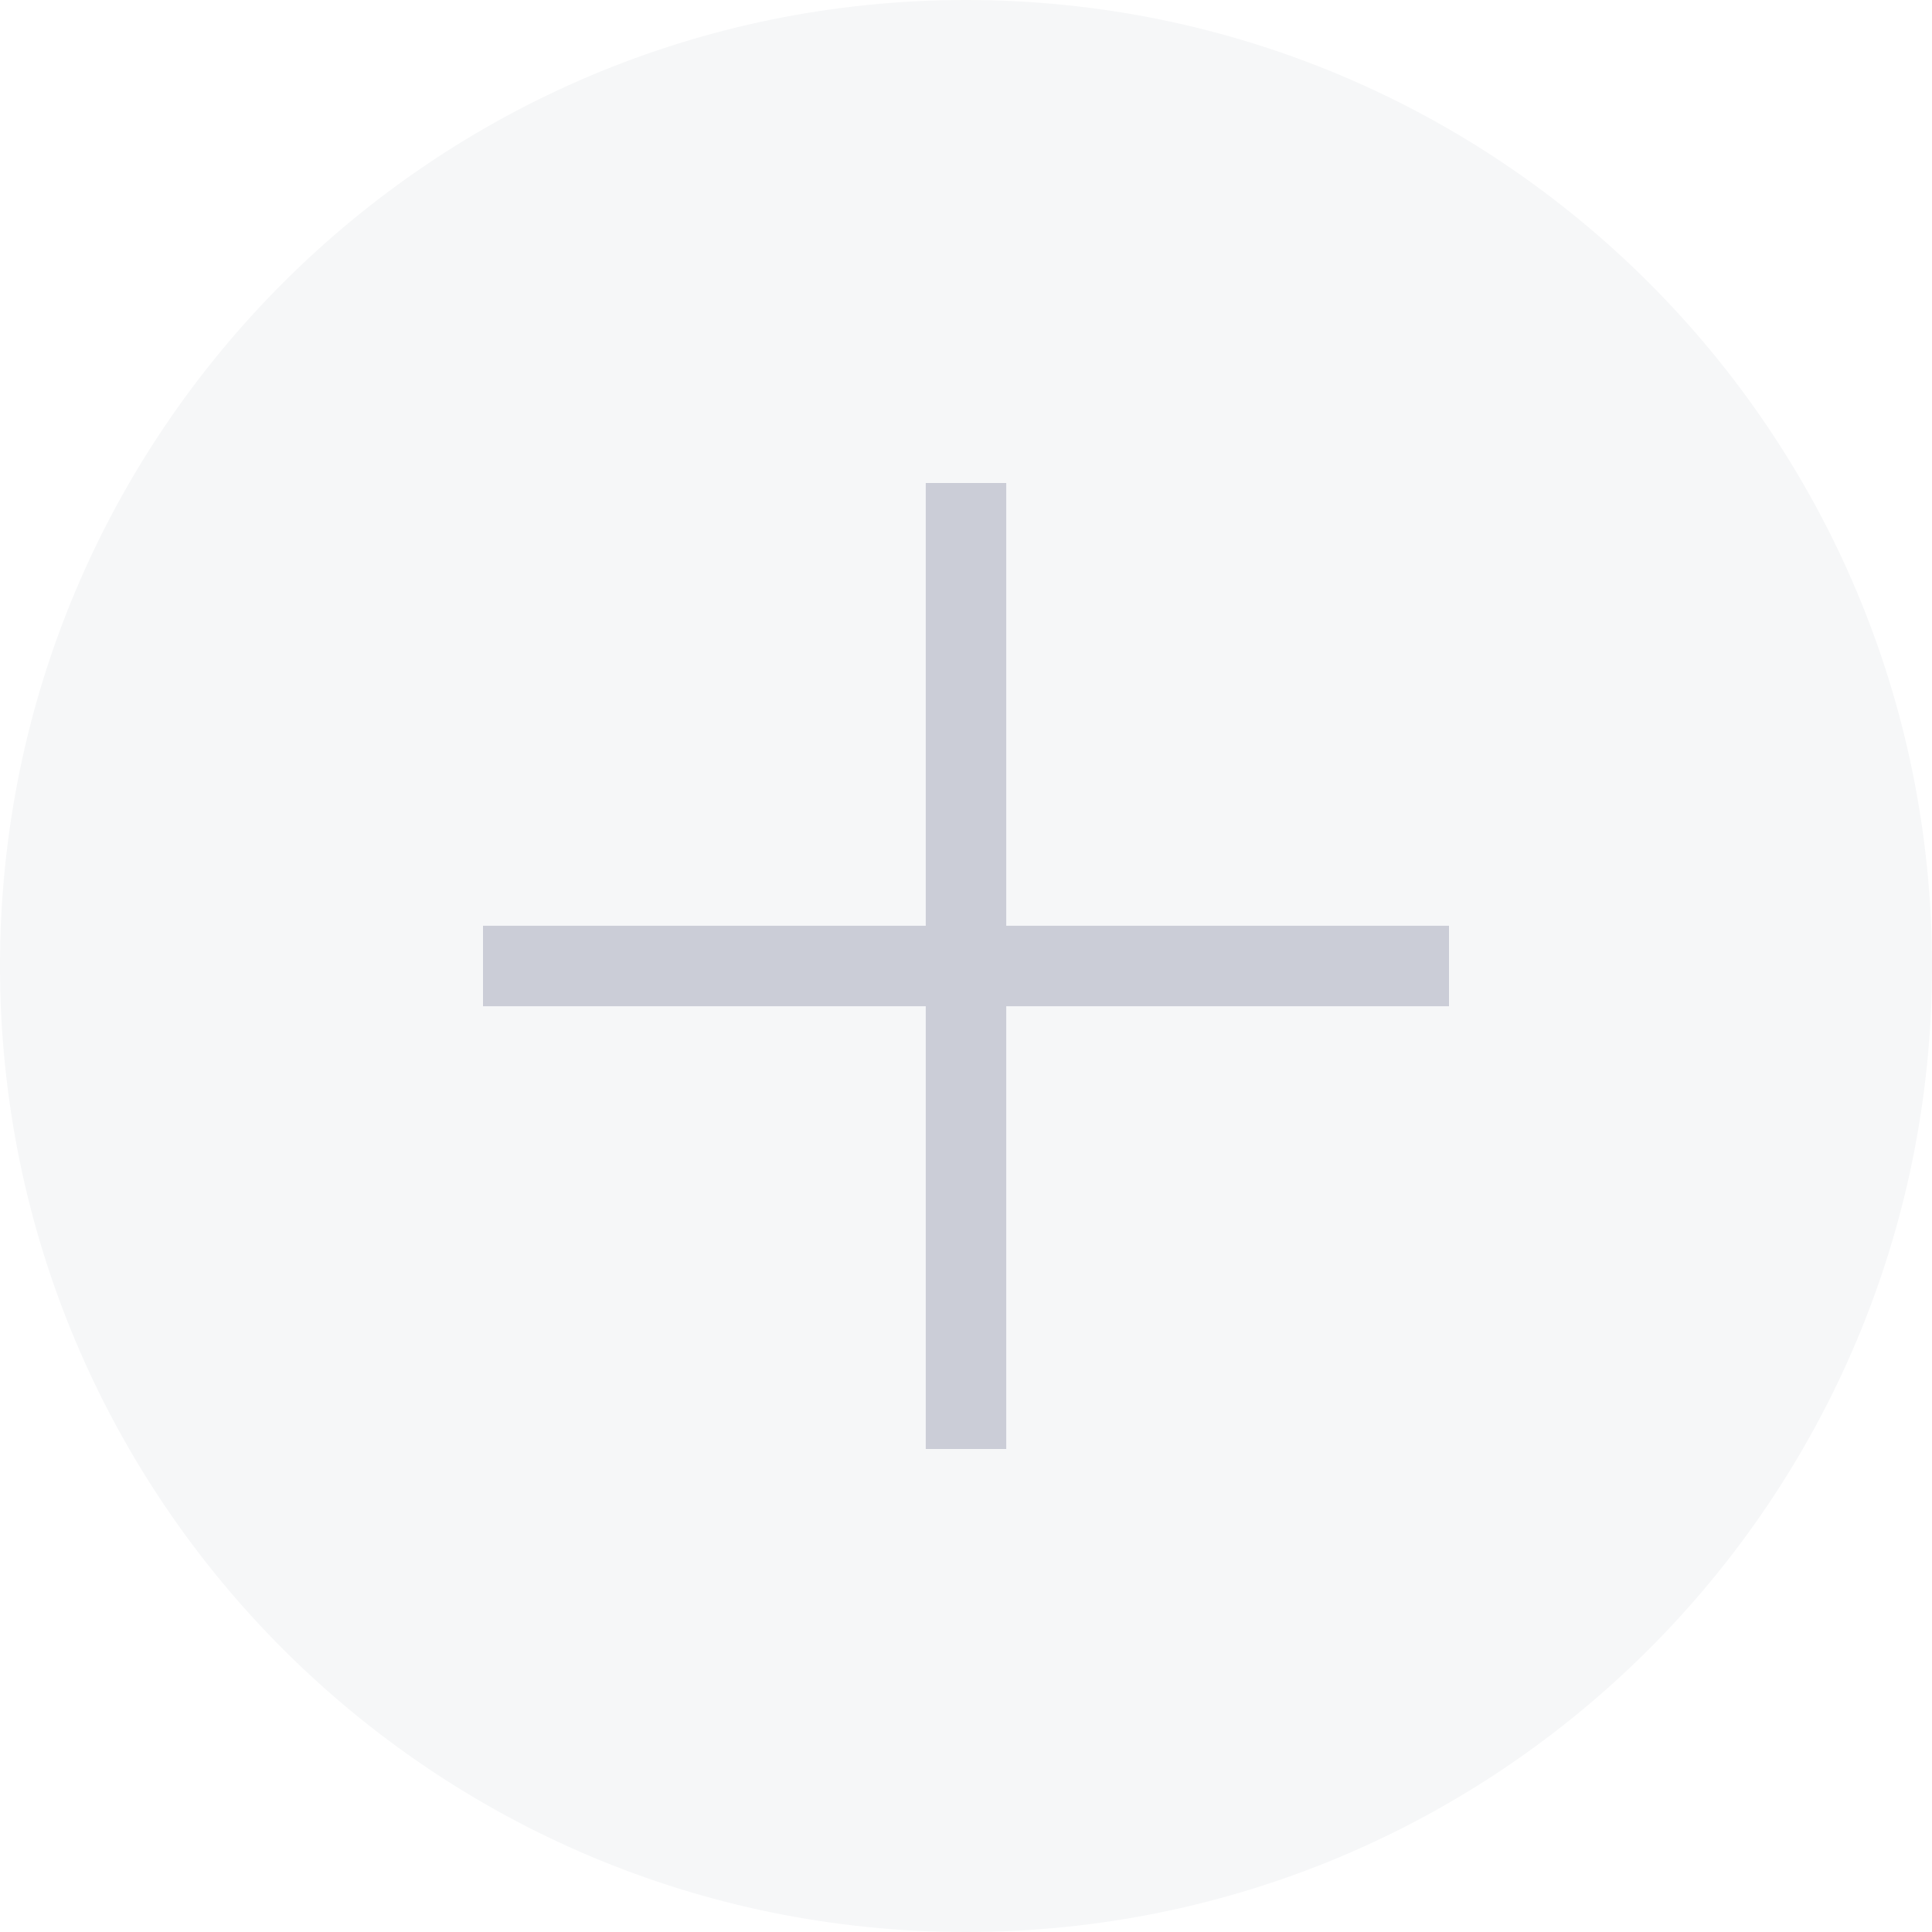
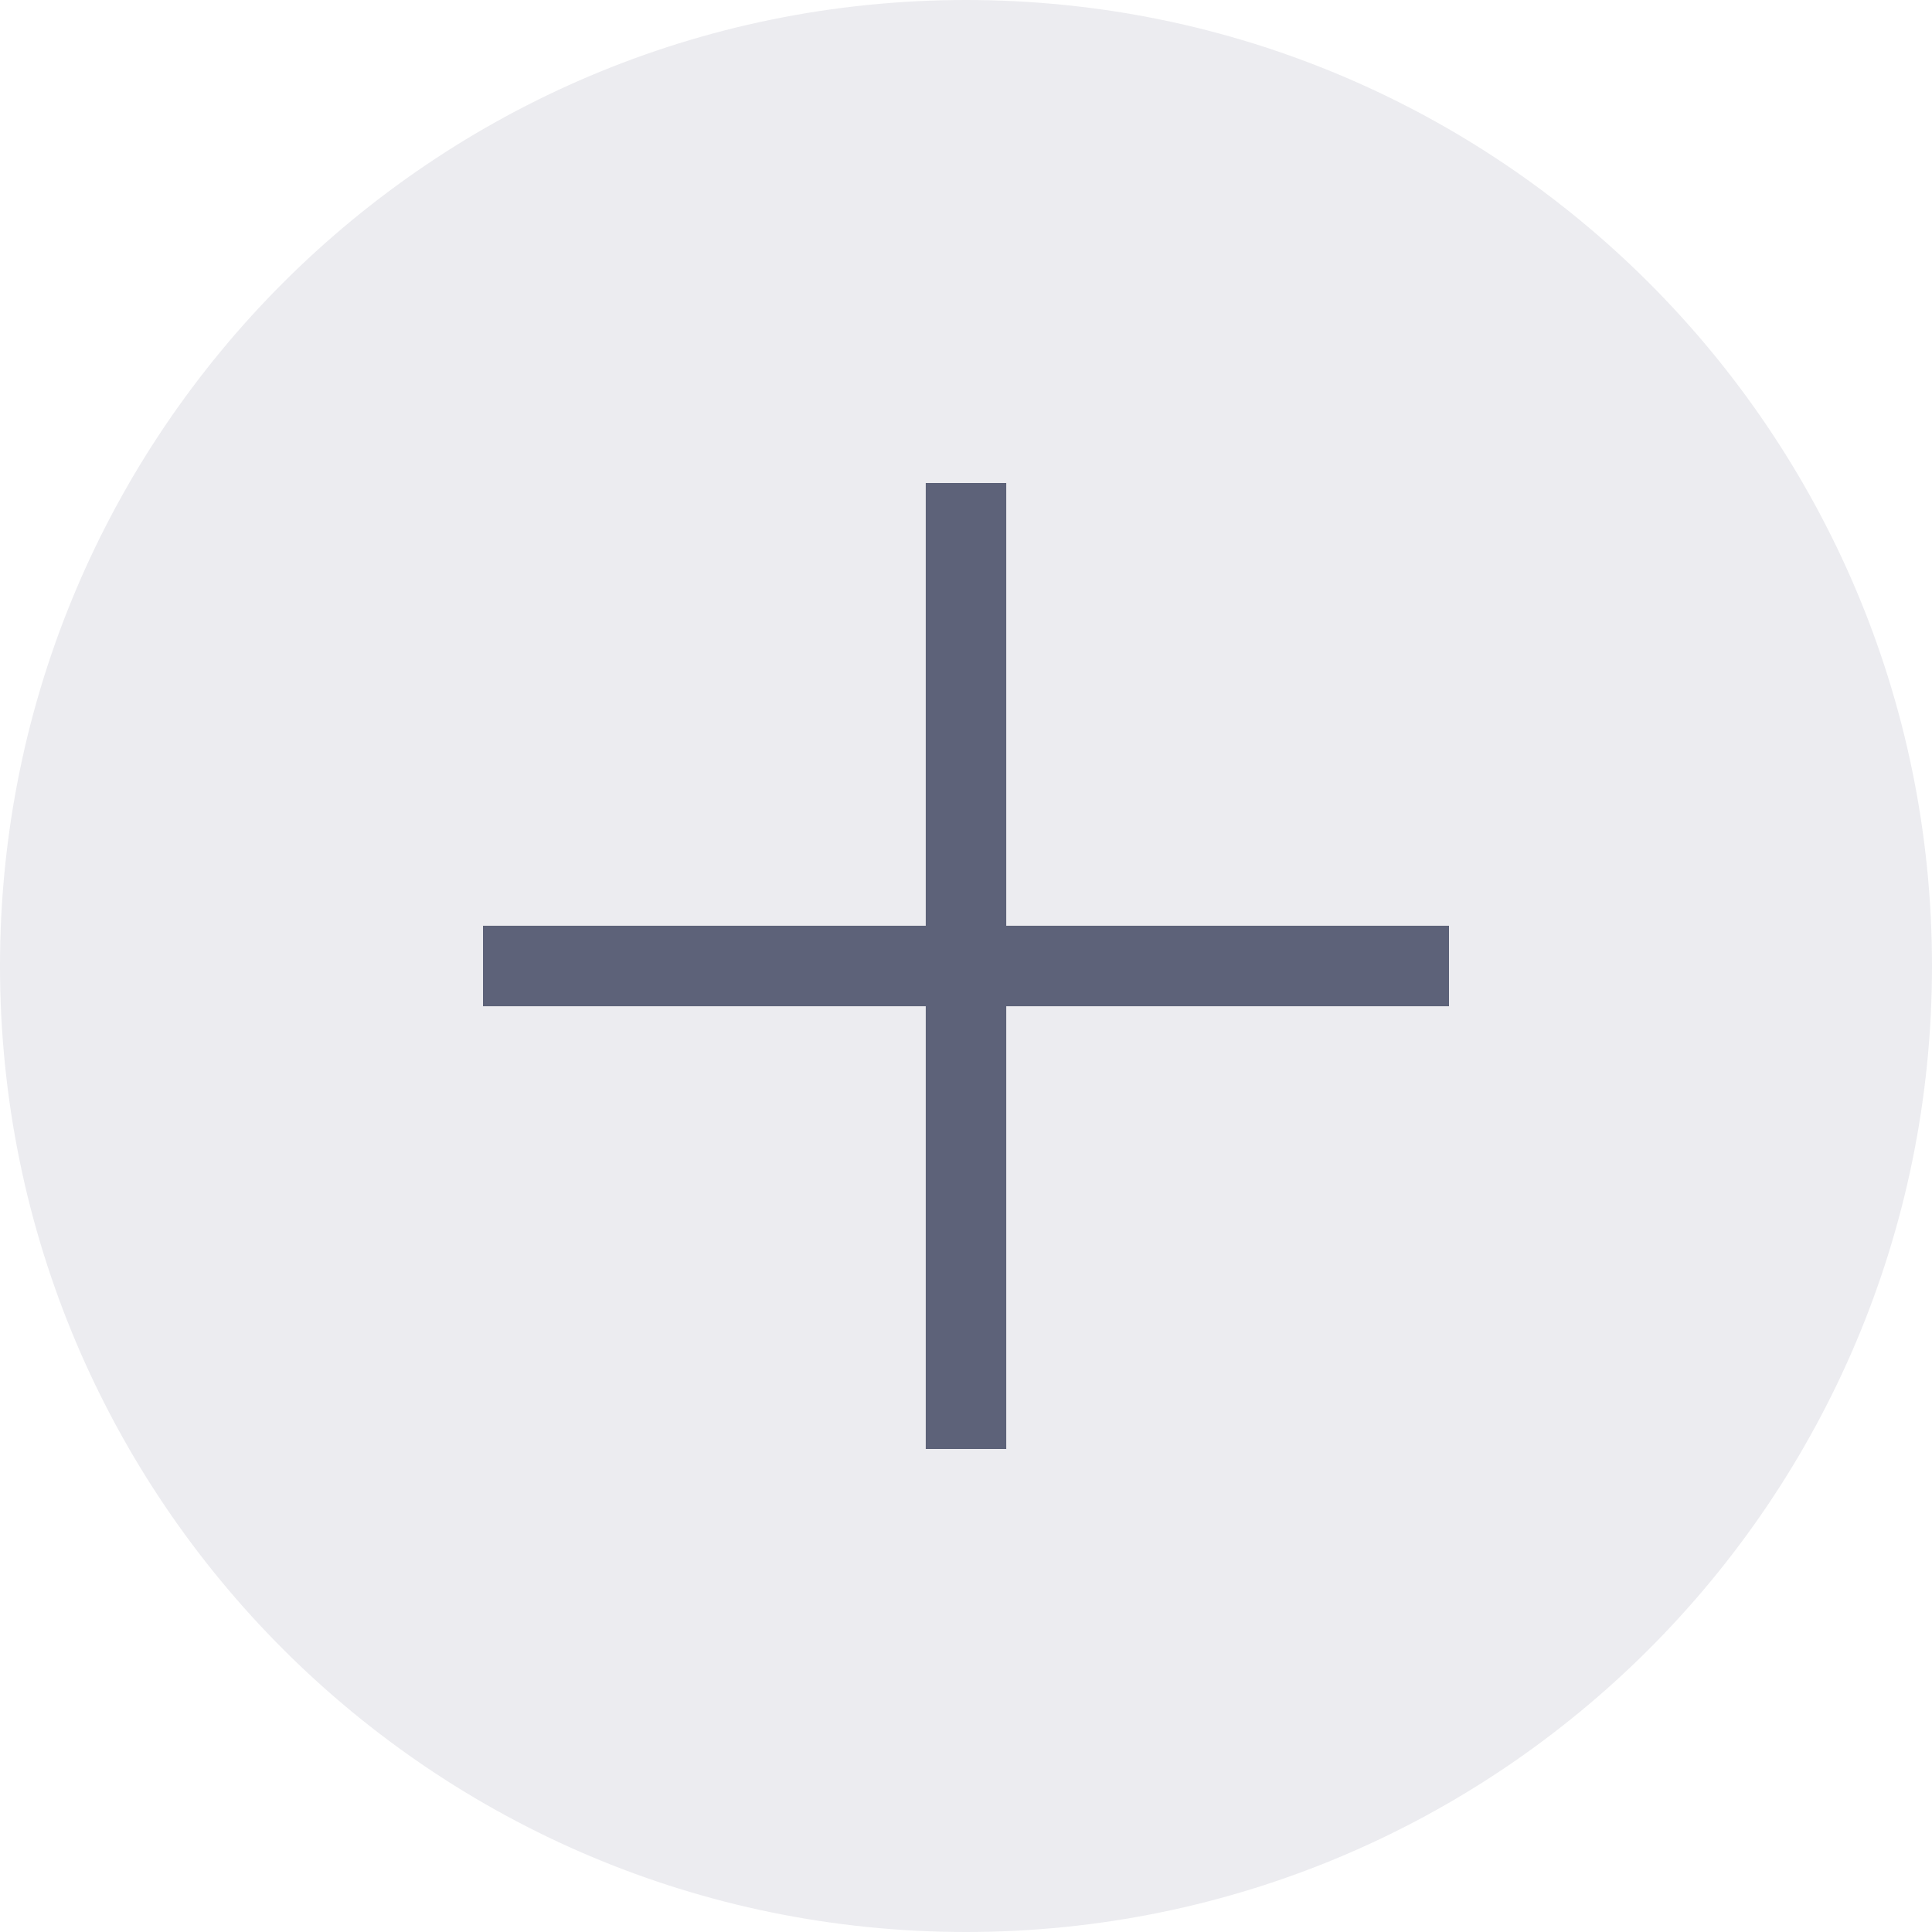
<svg xmlns="http://www.w3.org/2000/svg" width="24" height="24" viewBox="0 0 24 24" fill="none">
-   <circle cx="12" cy="12" r="12" fill="#F6F7F8" />
-   <path d="M6 12H18" stroke="#CBCDD7" />
-   <path d="M12 6L12 18" stroke="#CBCDD7" />
+   <circle cx="12" cy="12" r="12" fill="#ECECF0" />
+   <path d="M6 12H18" stroke="#5D6279" />
+   <path d="M12 6L12 18" stroke="#5D6279" />
</svg>
